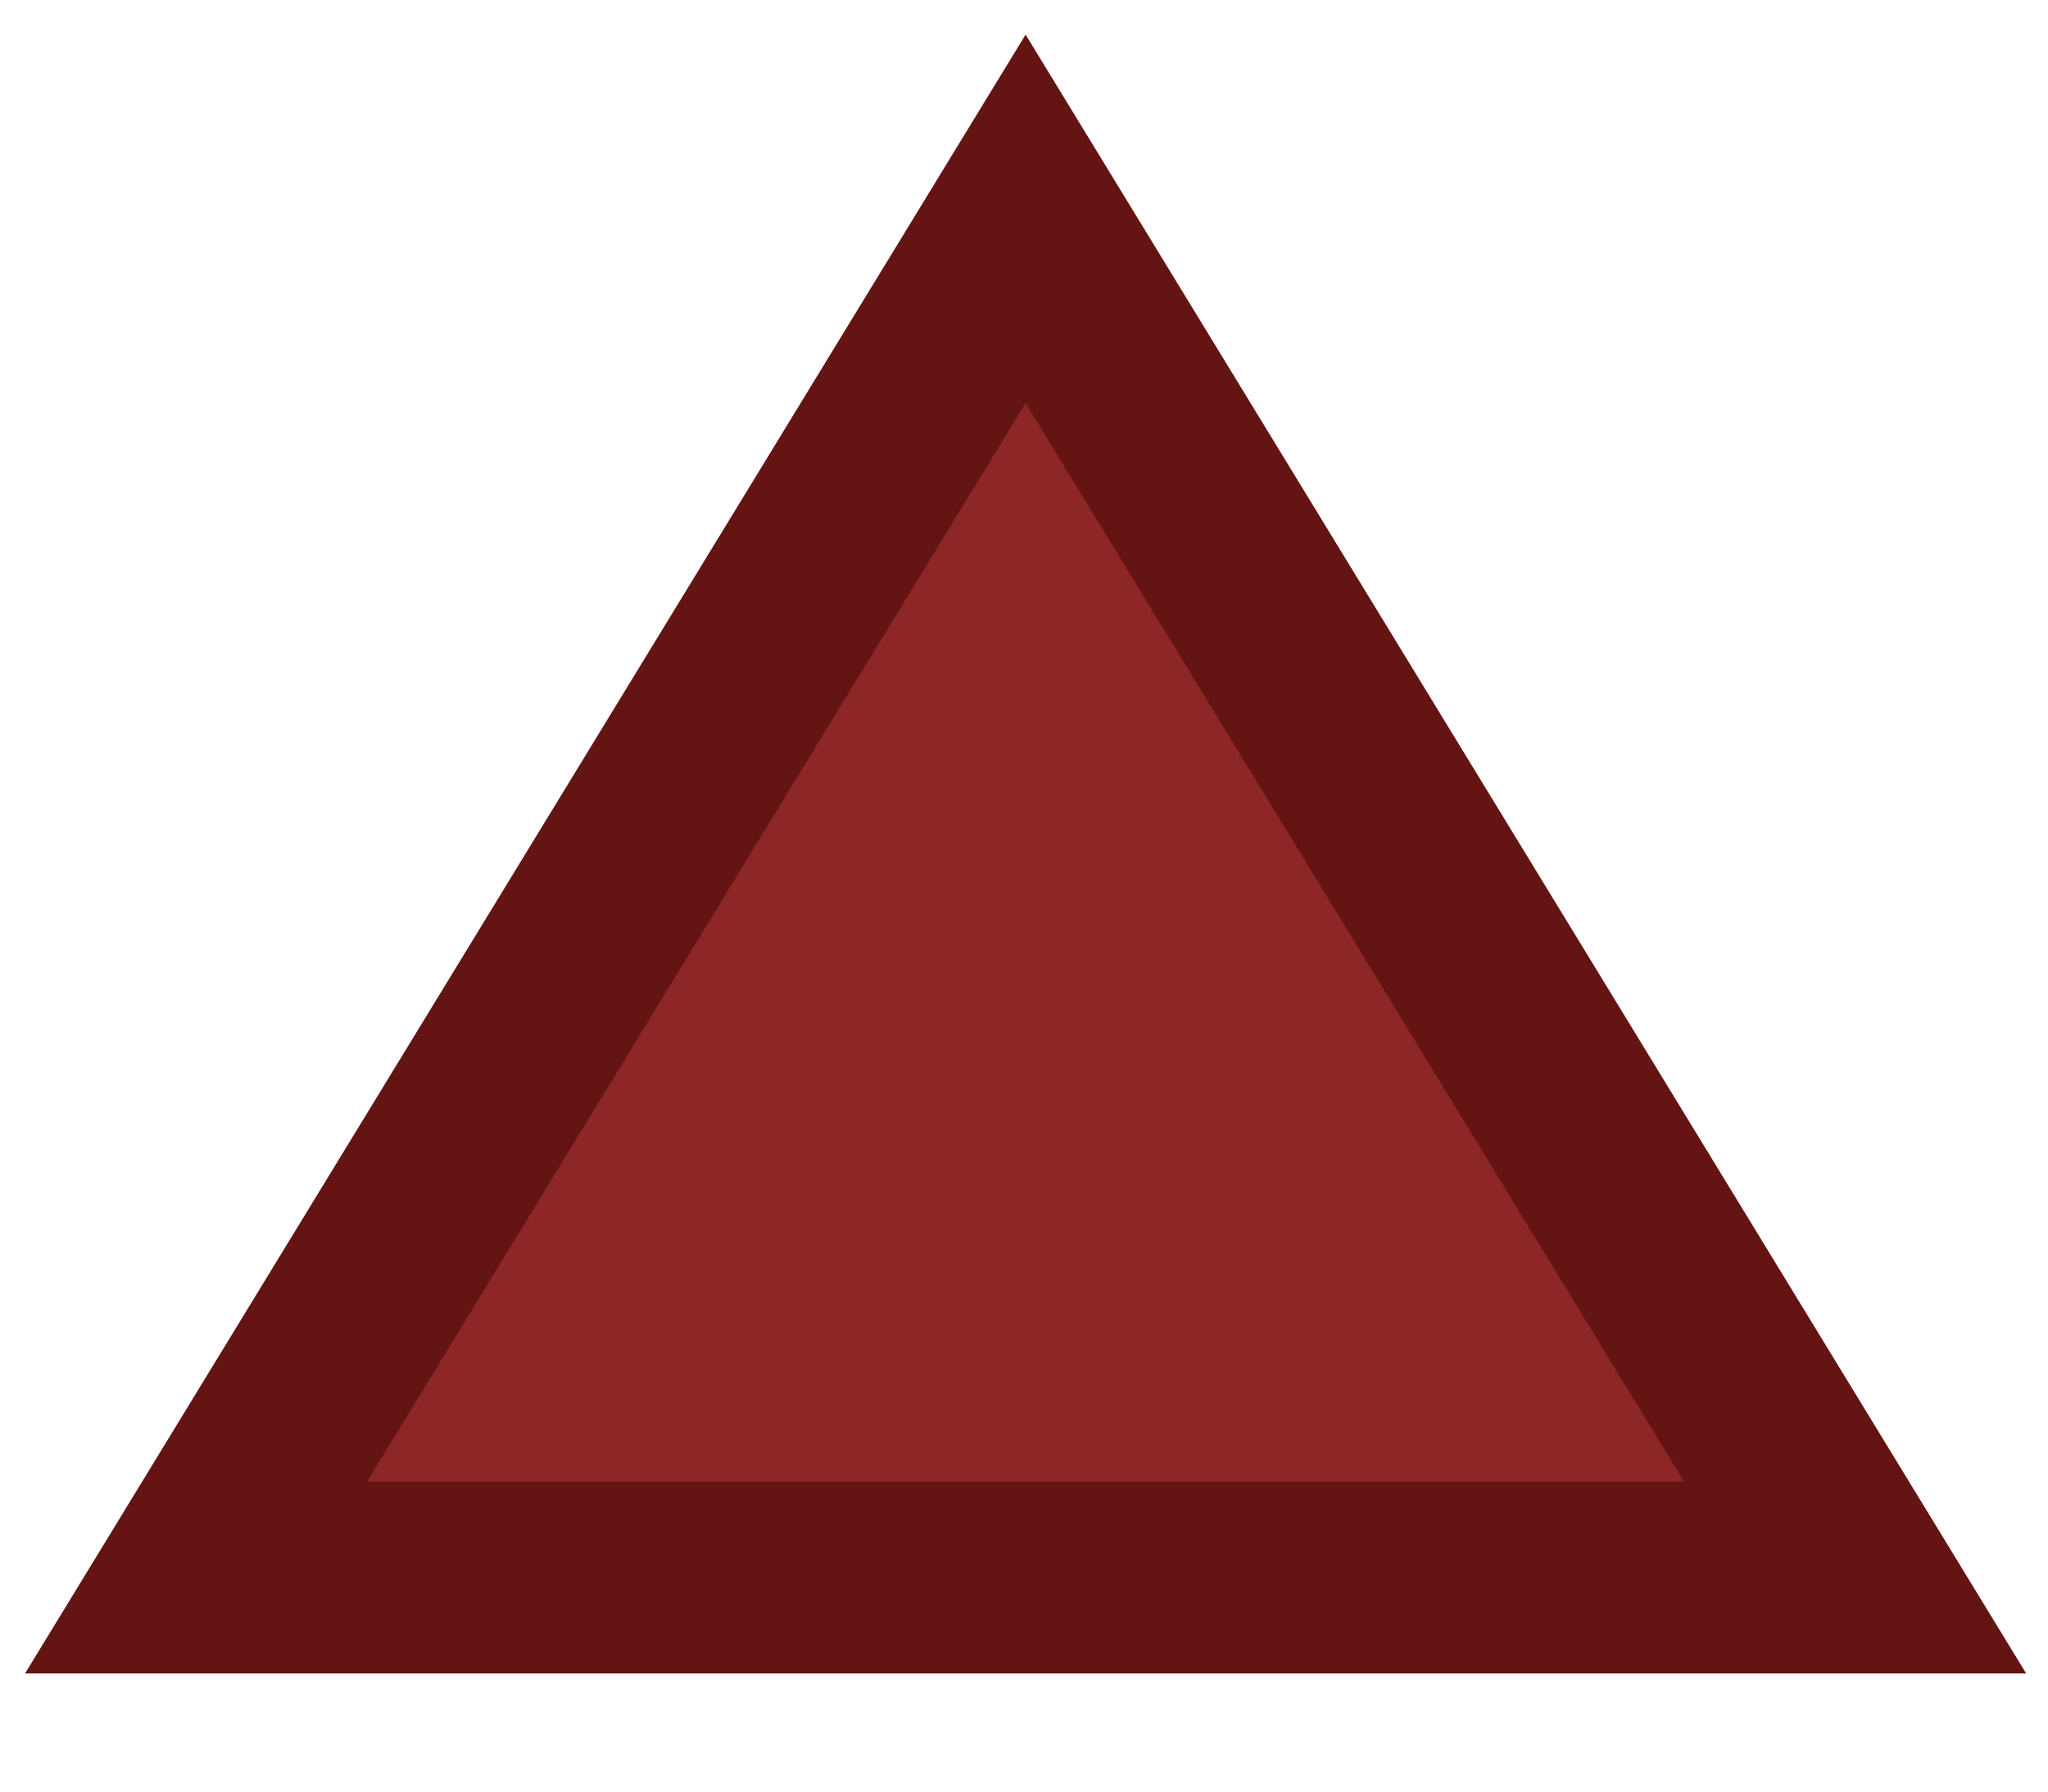
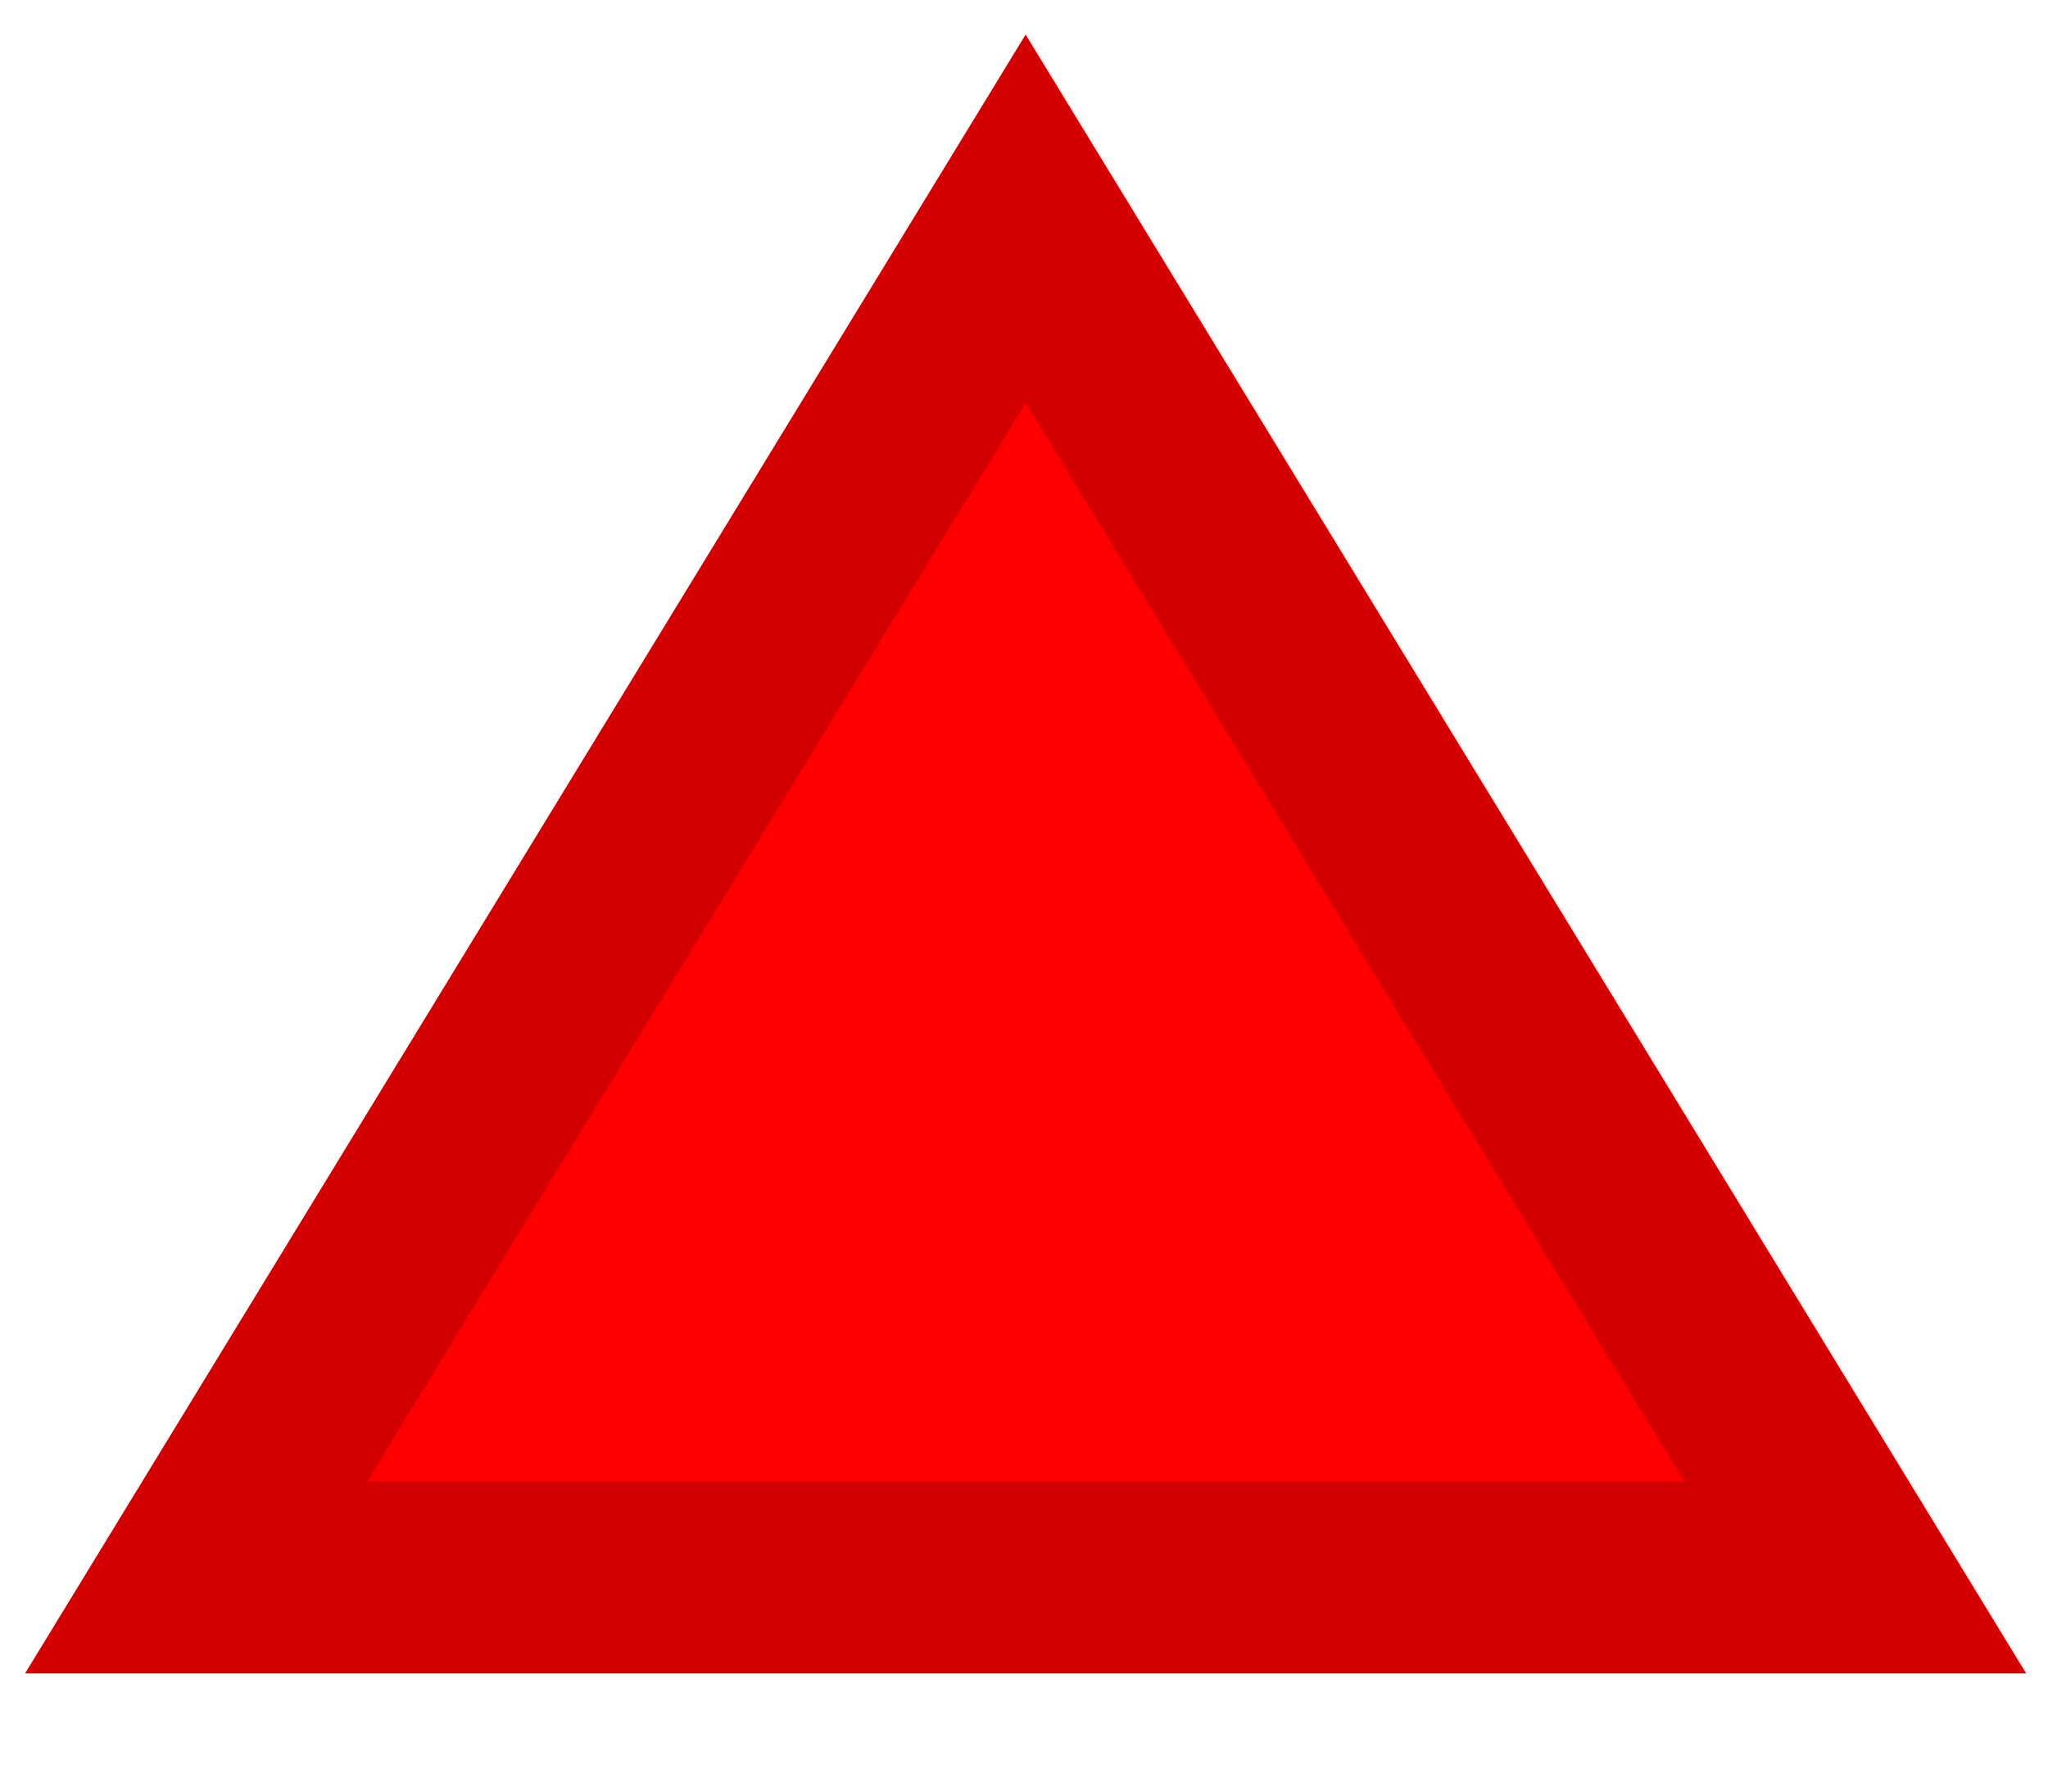
<svg xmlns="http://www.w3.org/2000/svg" width="32" height="28" viewBox="0 0 32 28" version="1.1" id="SVGRoot">
  <defs id="defs11366" />
  <g id="layer1">
-     <path d="M 3.064,24.654 16.025,3.42 28.986,24.654 Z" id="path3-9" fill="#aaaaaa" stroke="#000000" stroke-width="266.67" style="fill:#8d2727;stroke:#641413;stroke-width:3;stroke-dasharray:none;fill-opacity:1;stroke-opacity:1" />
+     <path d="M 3.064,24.654 16.025,3.42 28.986,24.654 Z" id="path3-9" fill="#aaaaaa" stroke="#000000" stroke-width="266.67" style="fill:#ff0000;stroke:#d40000;stroke-width:3;stroke-dasharray:none;fill-opacity:1;stroke-opacity:1" />
  </g>
</svg>
